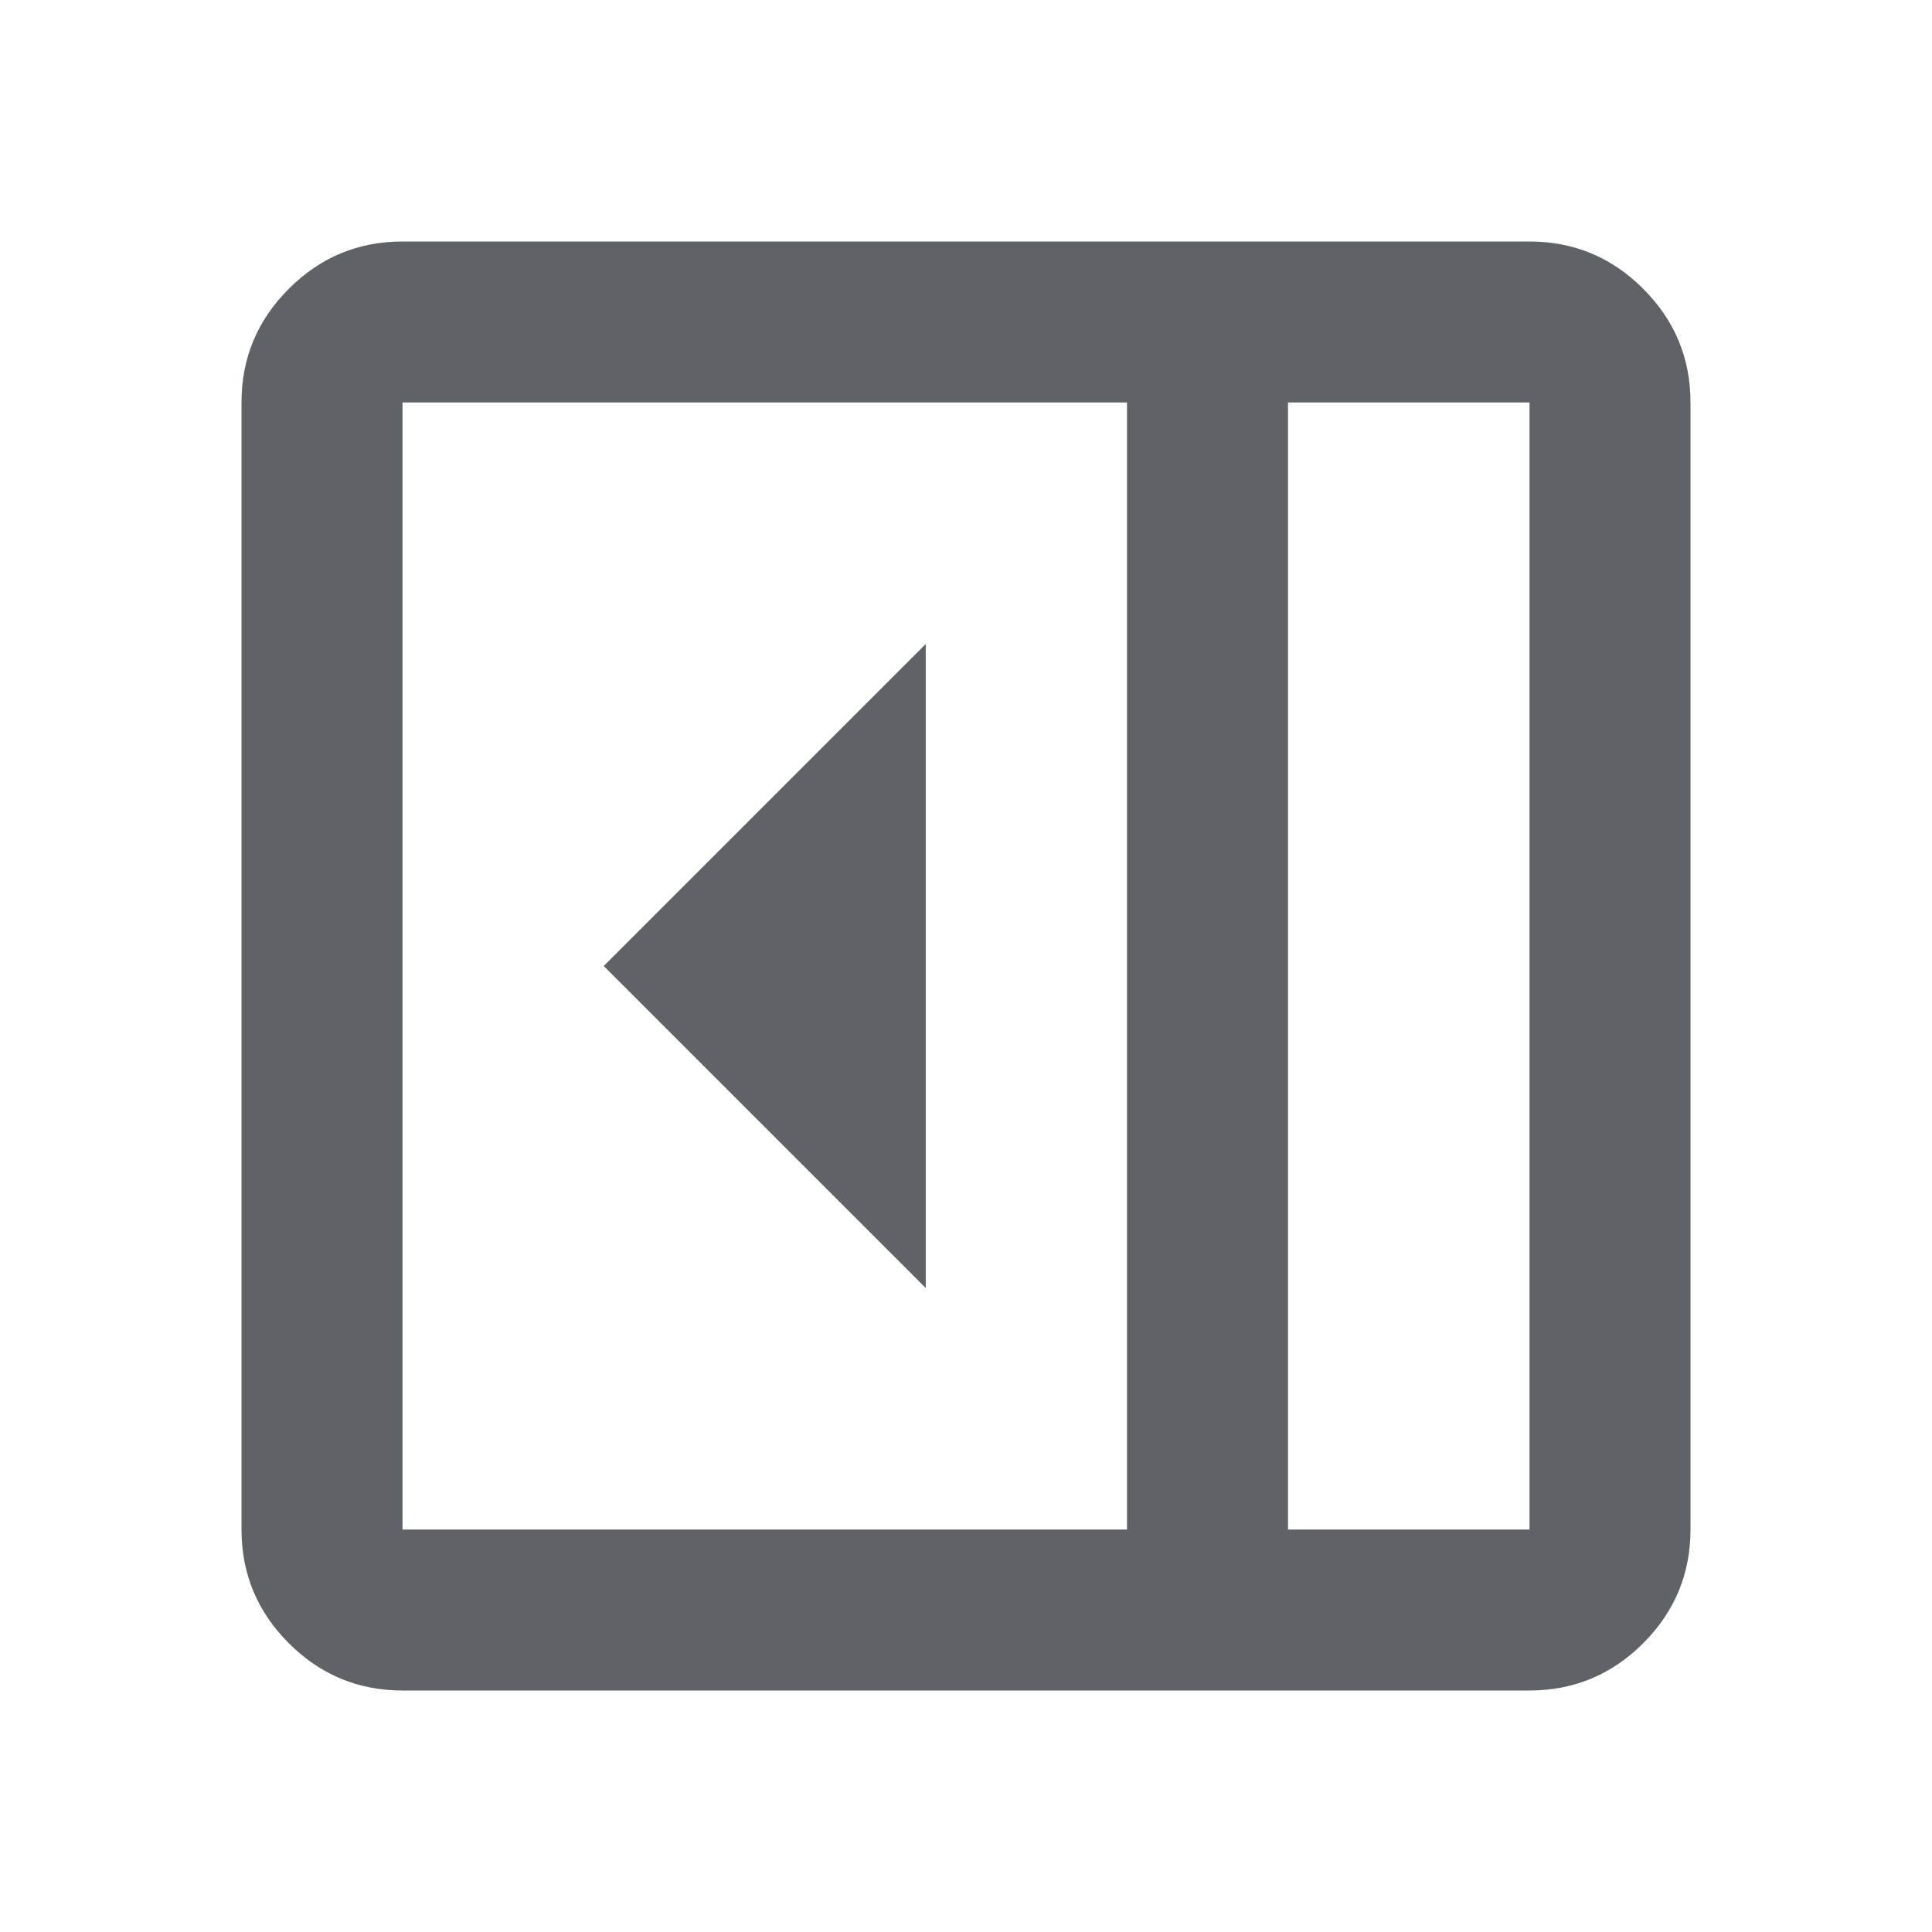
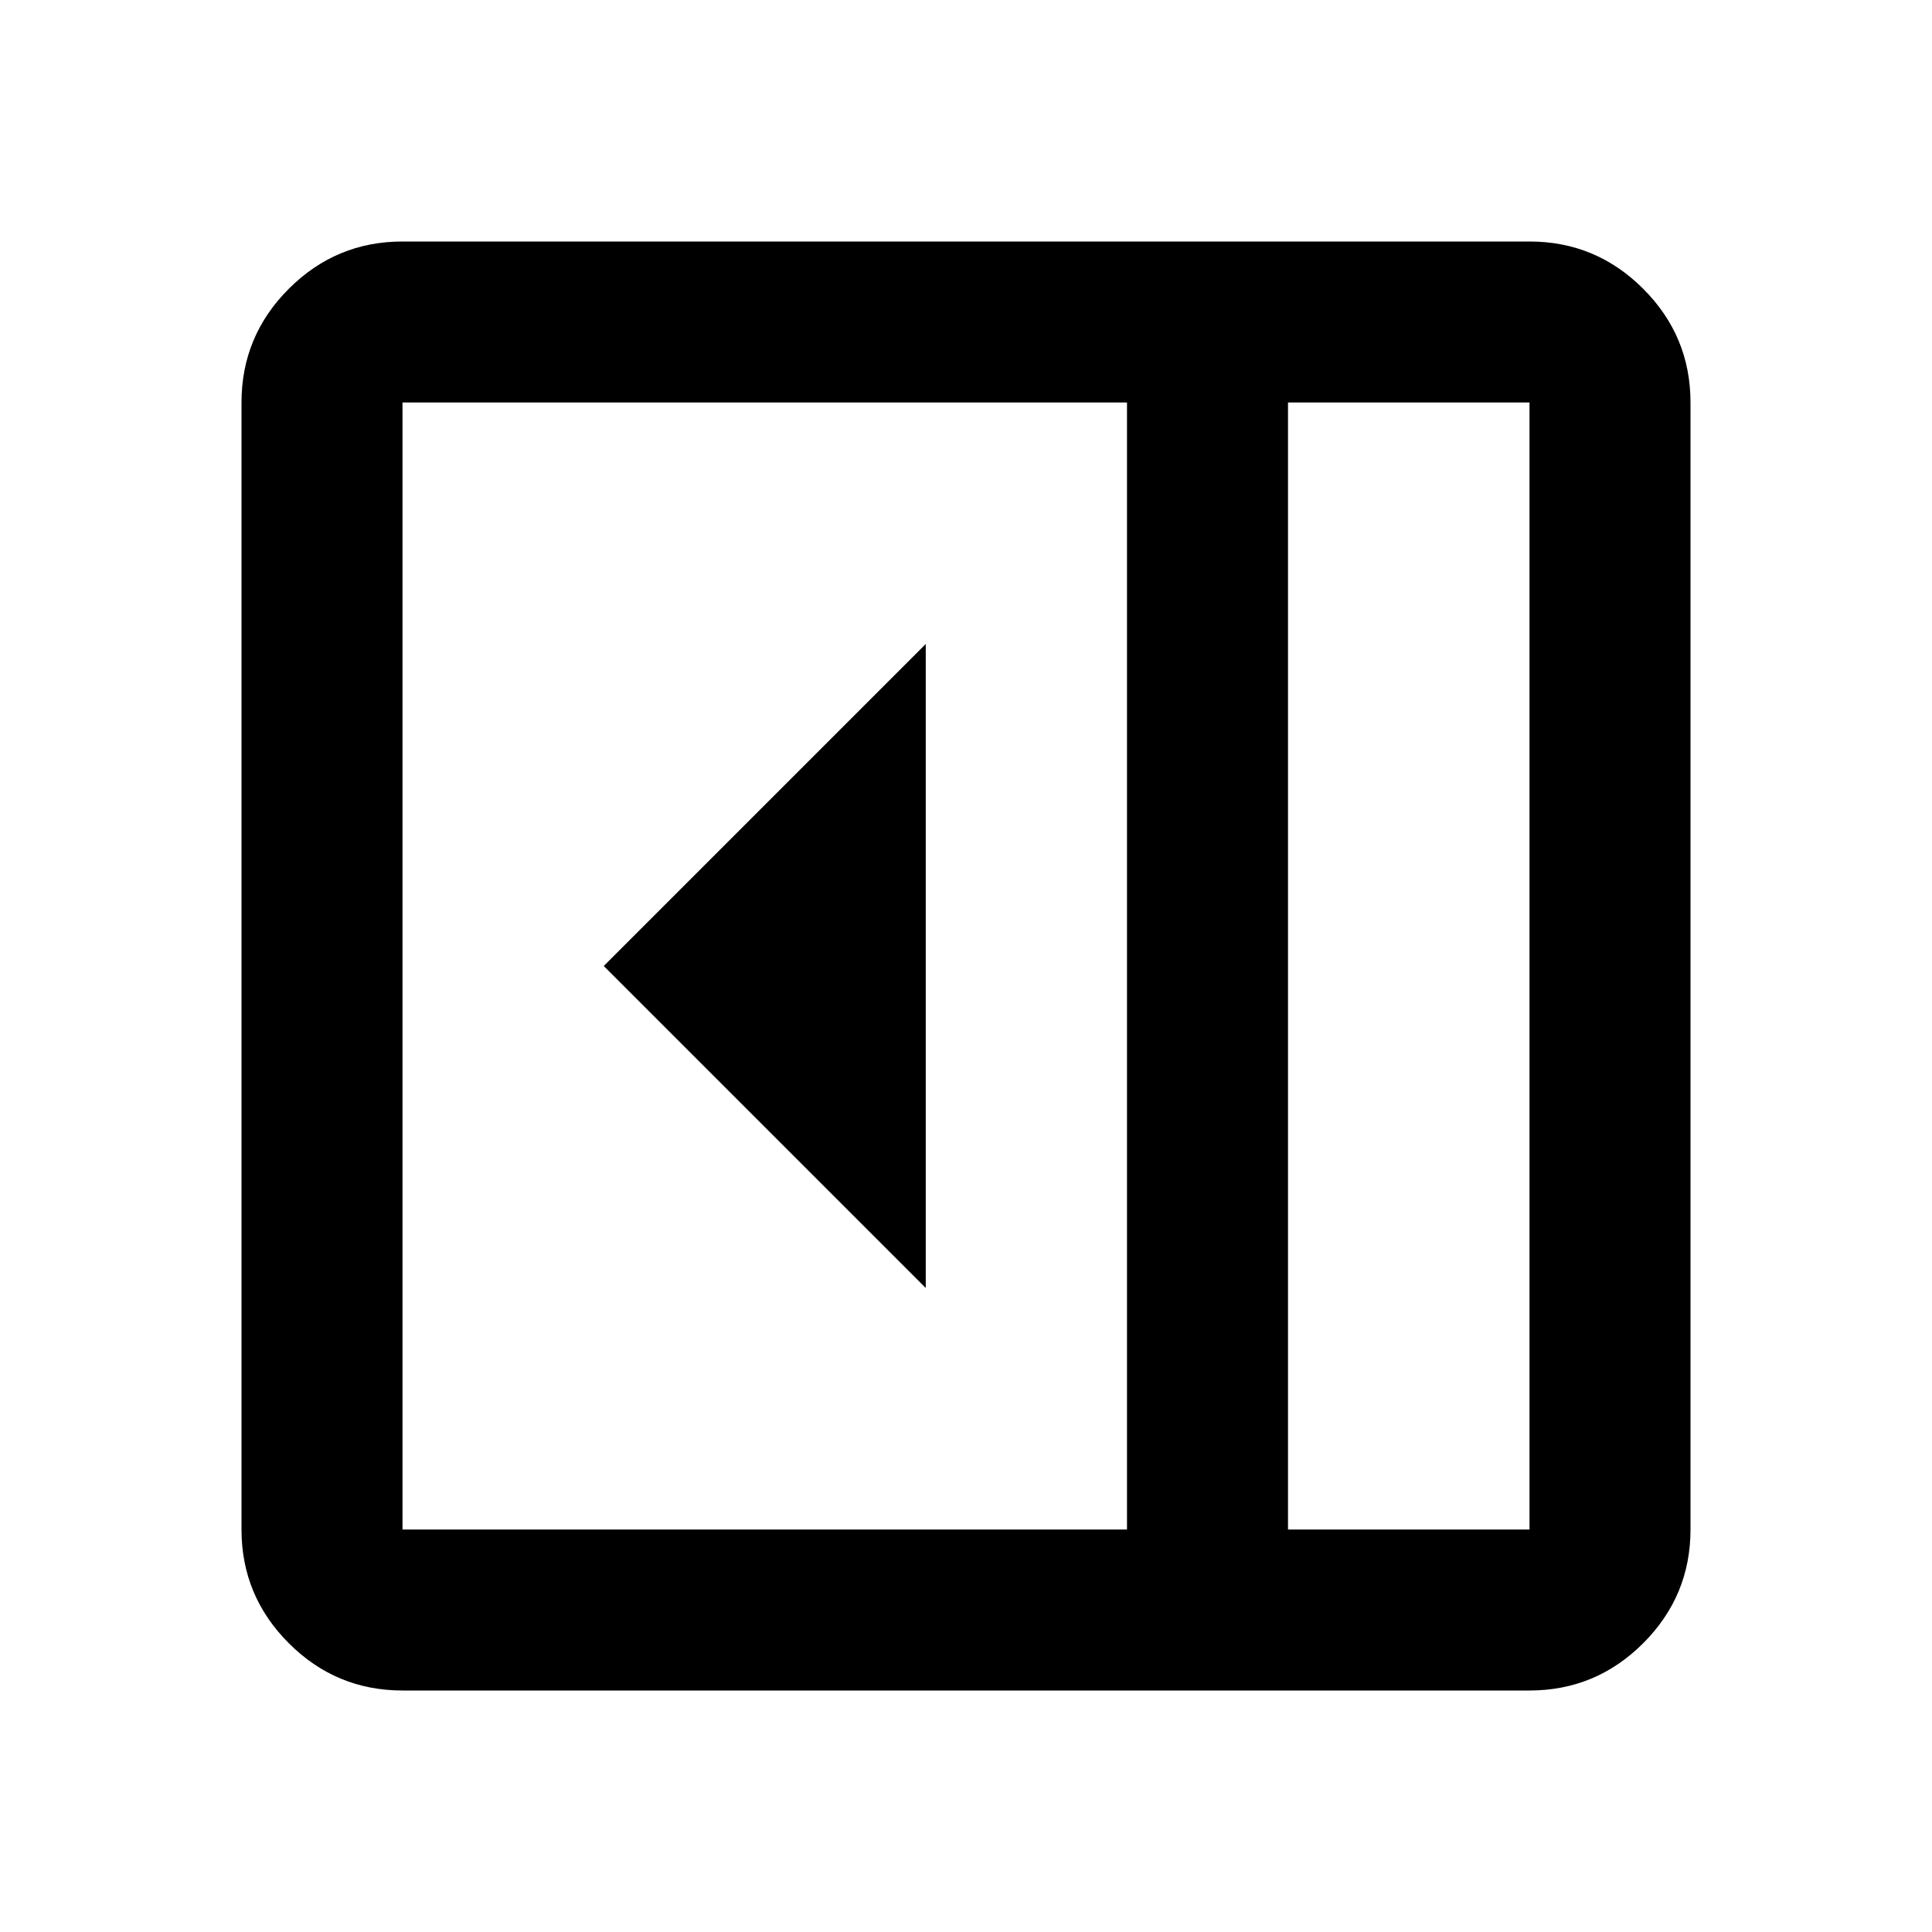
- <svg xmlns="http://www.w3.org/2000/svg" height="24px" viewBox="0 -960 960 960" width="24px" fill="#5f6368">
+ <svg xmlns="http://www.w3.org/2000/svg" height="24px" viewBox="0 -960 960 960" width="24px" fill="#000000">
  <path d="M460-320v-320L300-480l160 160ZM200-120q-33 0-56.5-23.5T120-200v-560q0-33 23.5-56.5T200-840h560q33 0 56.5 23.5T840-760v560q0 33-23.5 56.5T760-120H200Zm440-80h120v-560H640v560Zm-80 0v-560H200v560h360Zm80 0h120-120Z" />
</svg>
